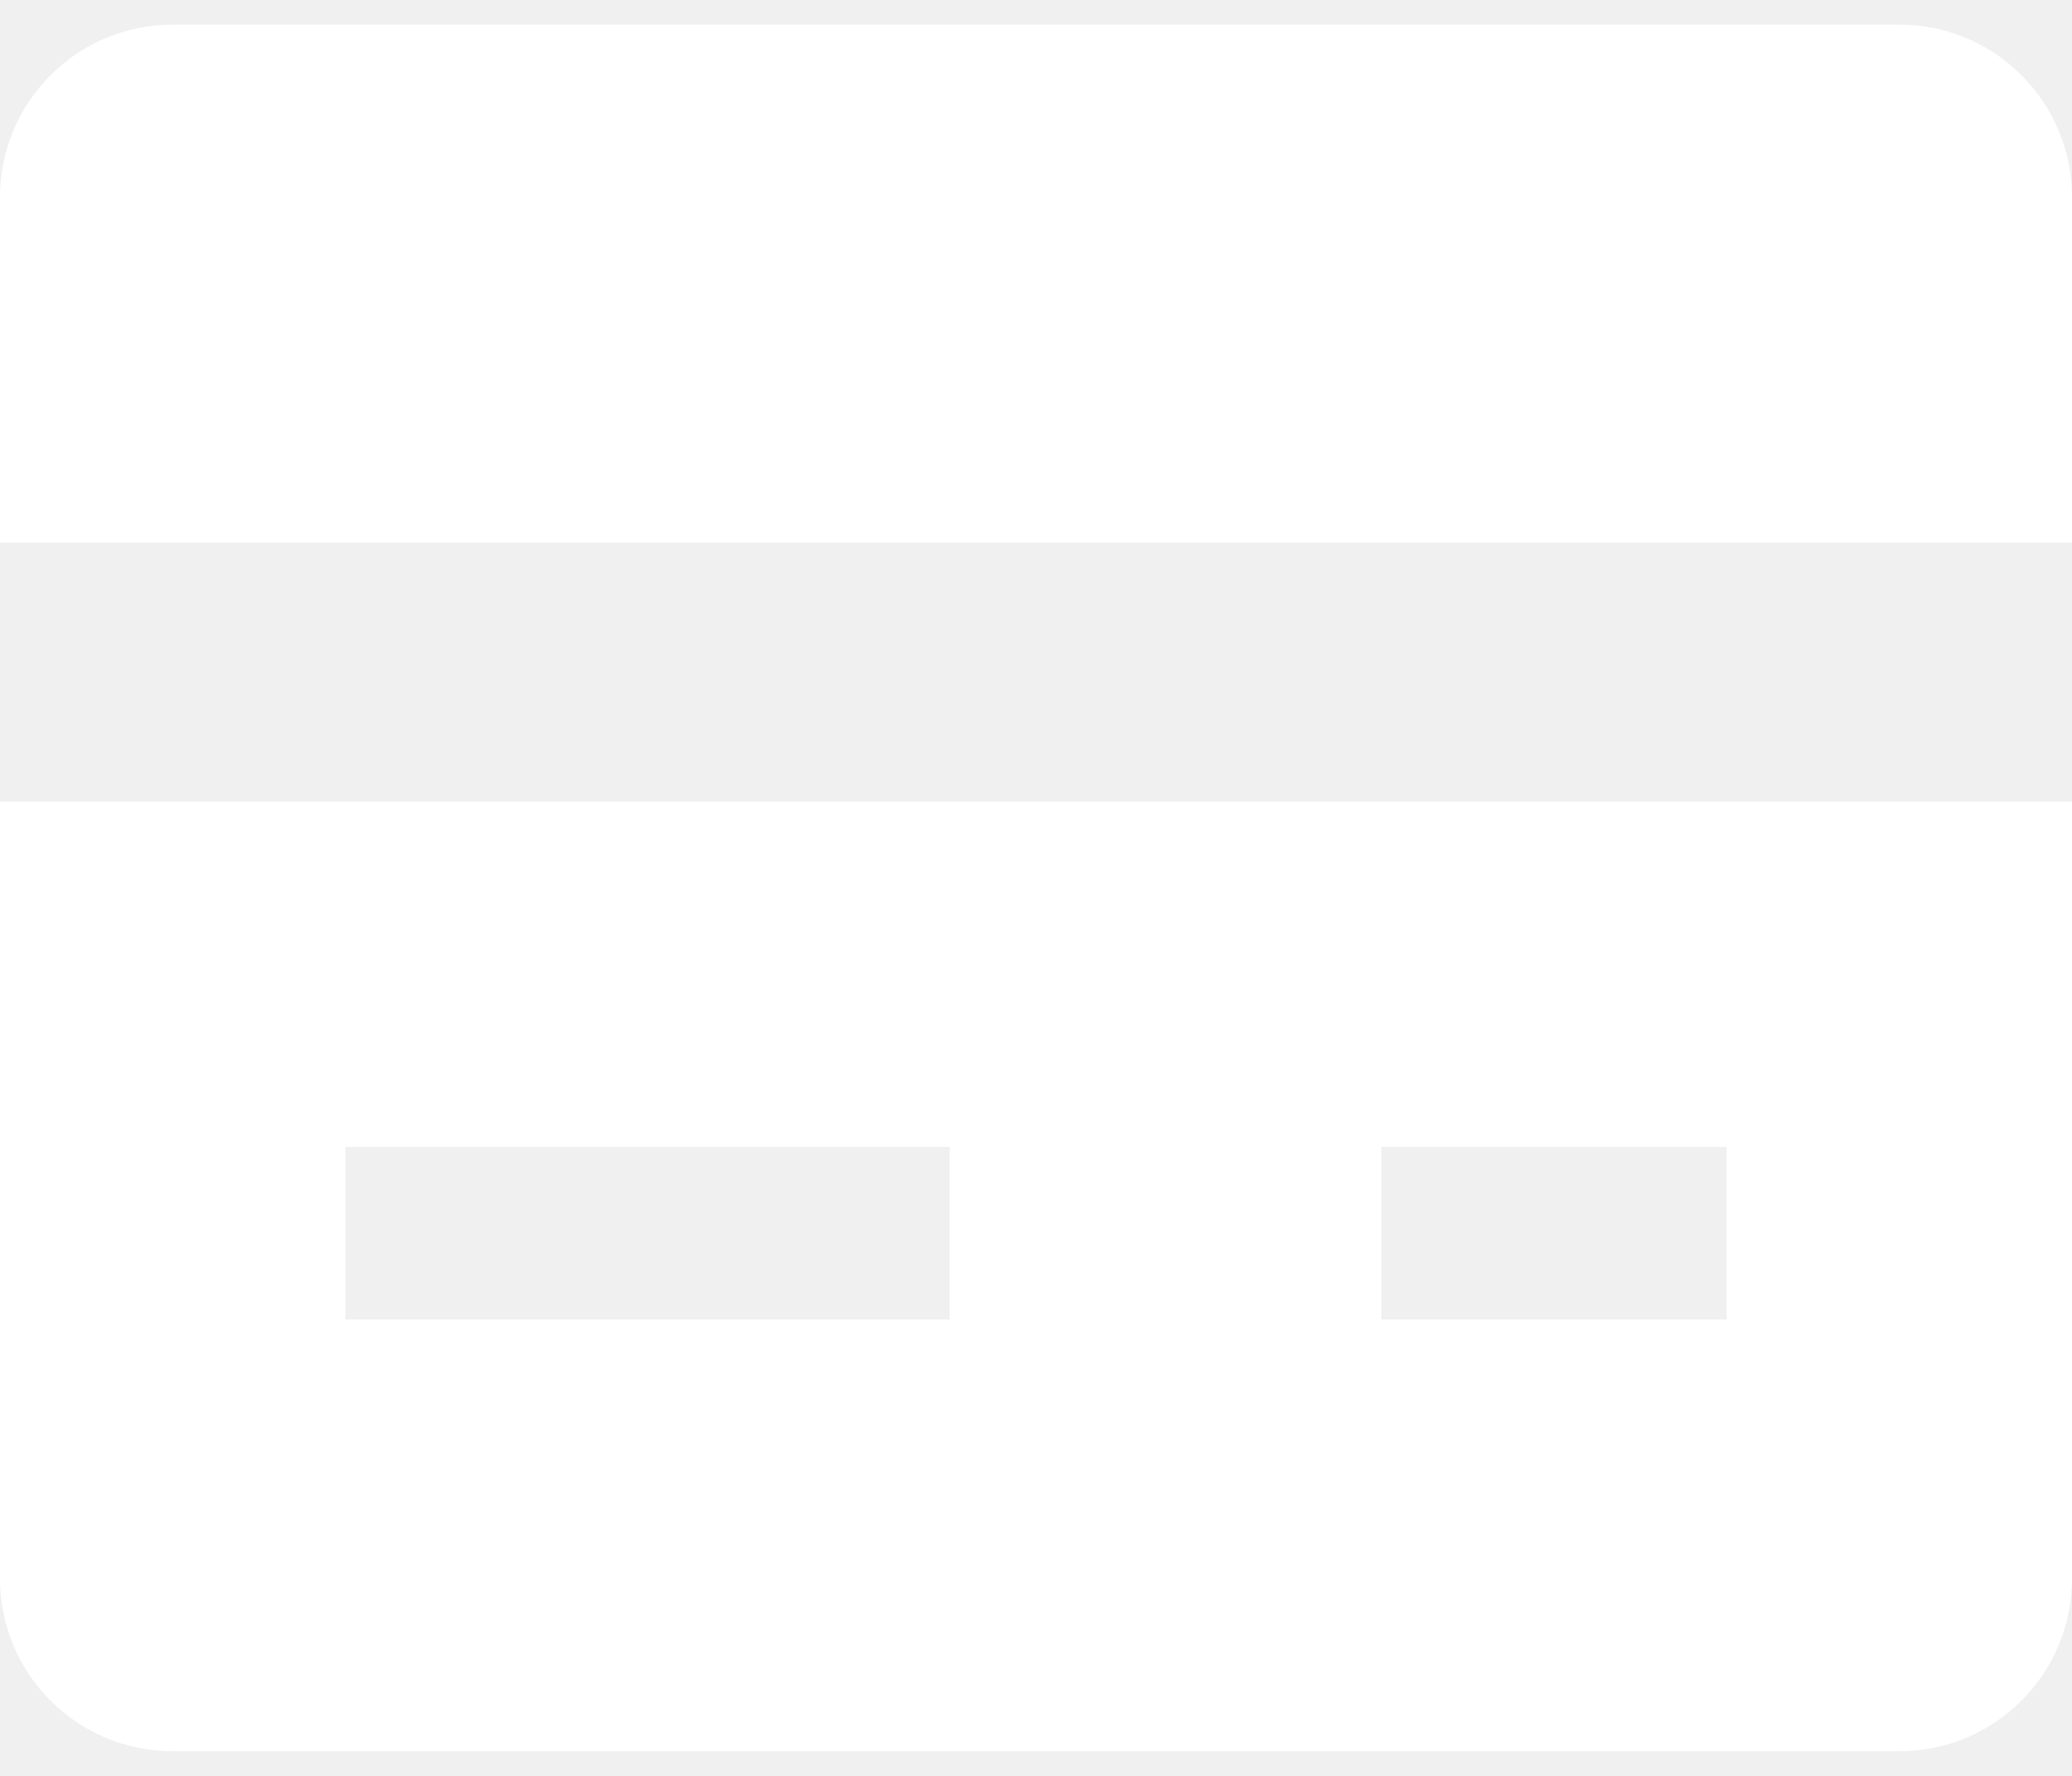
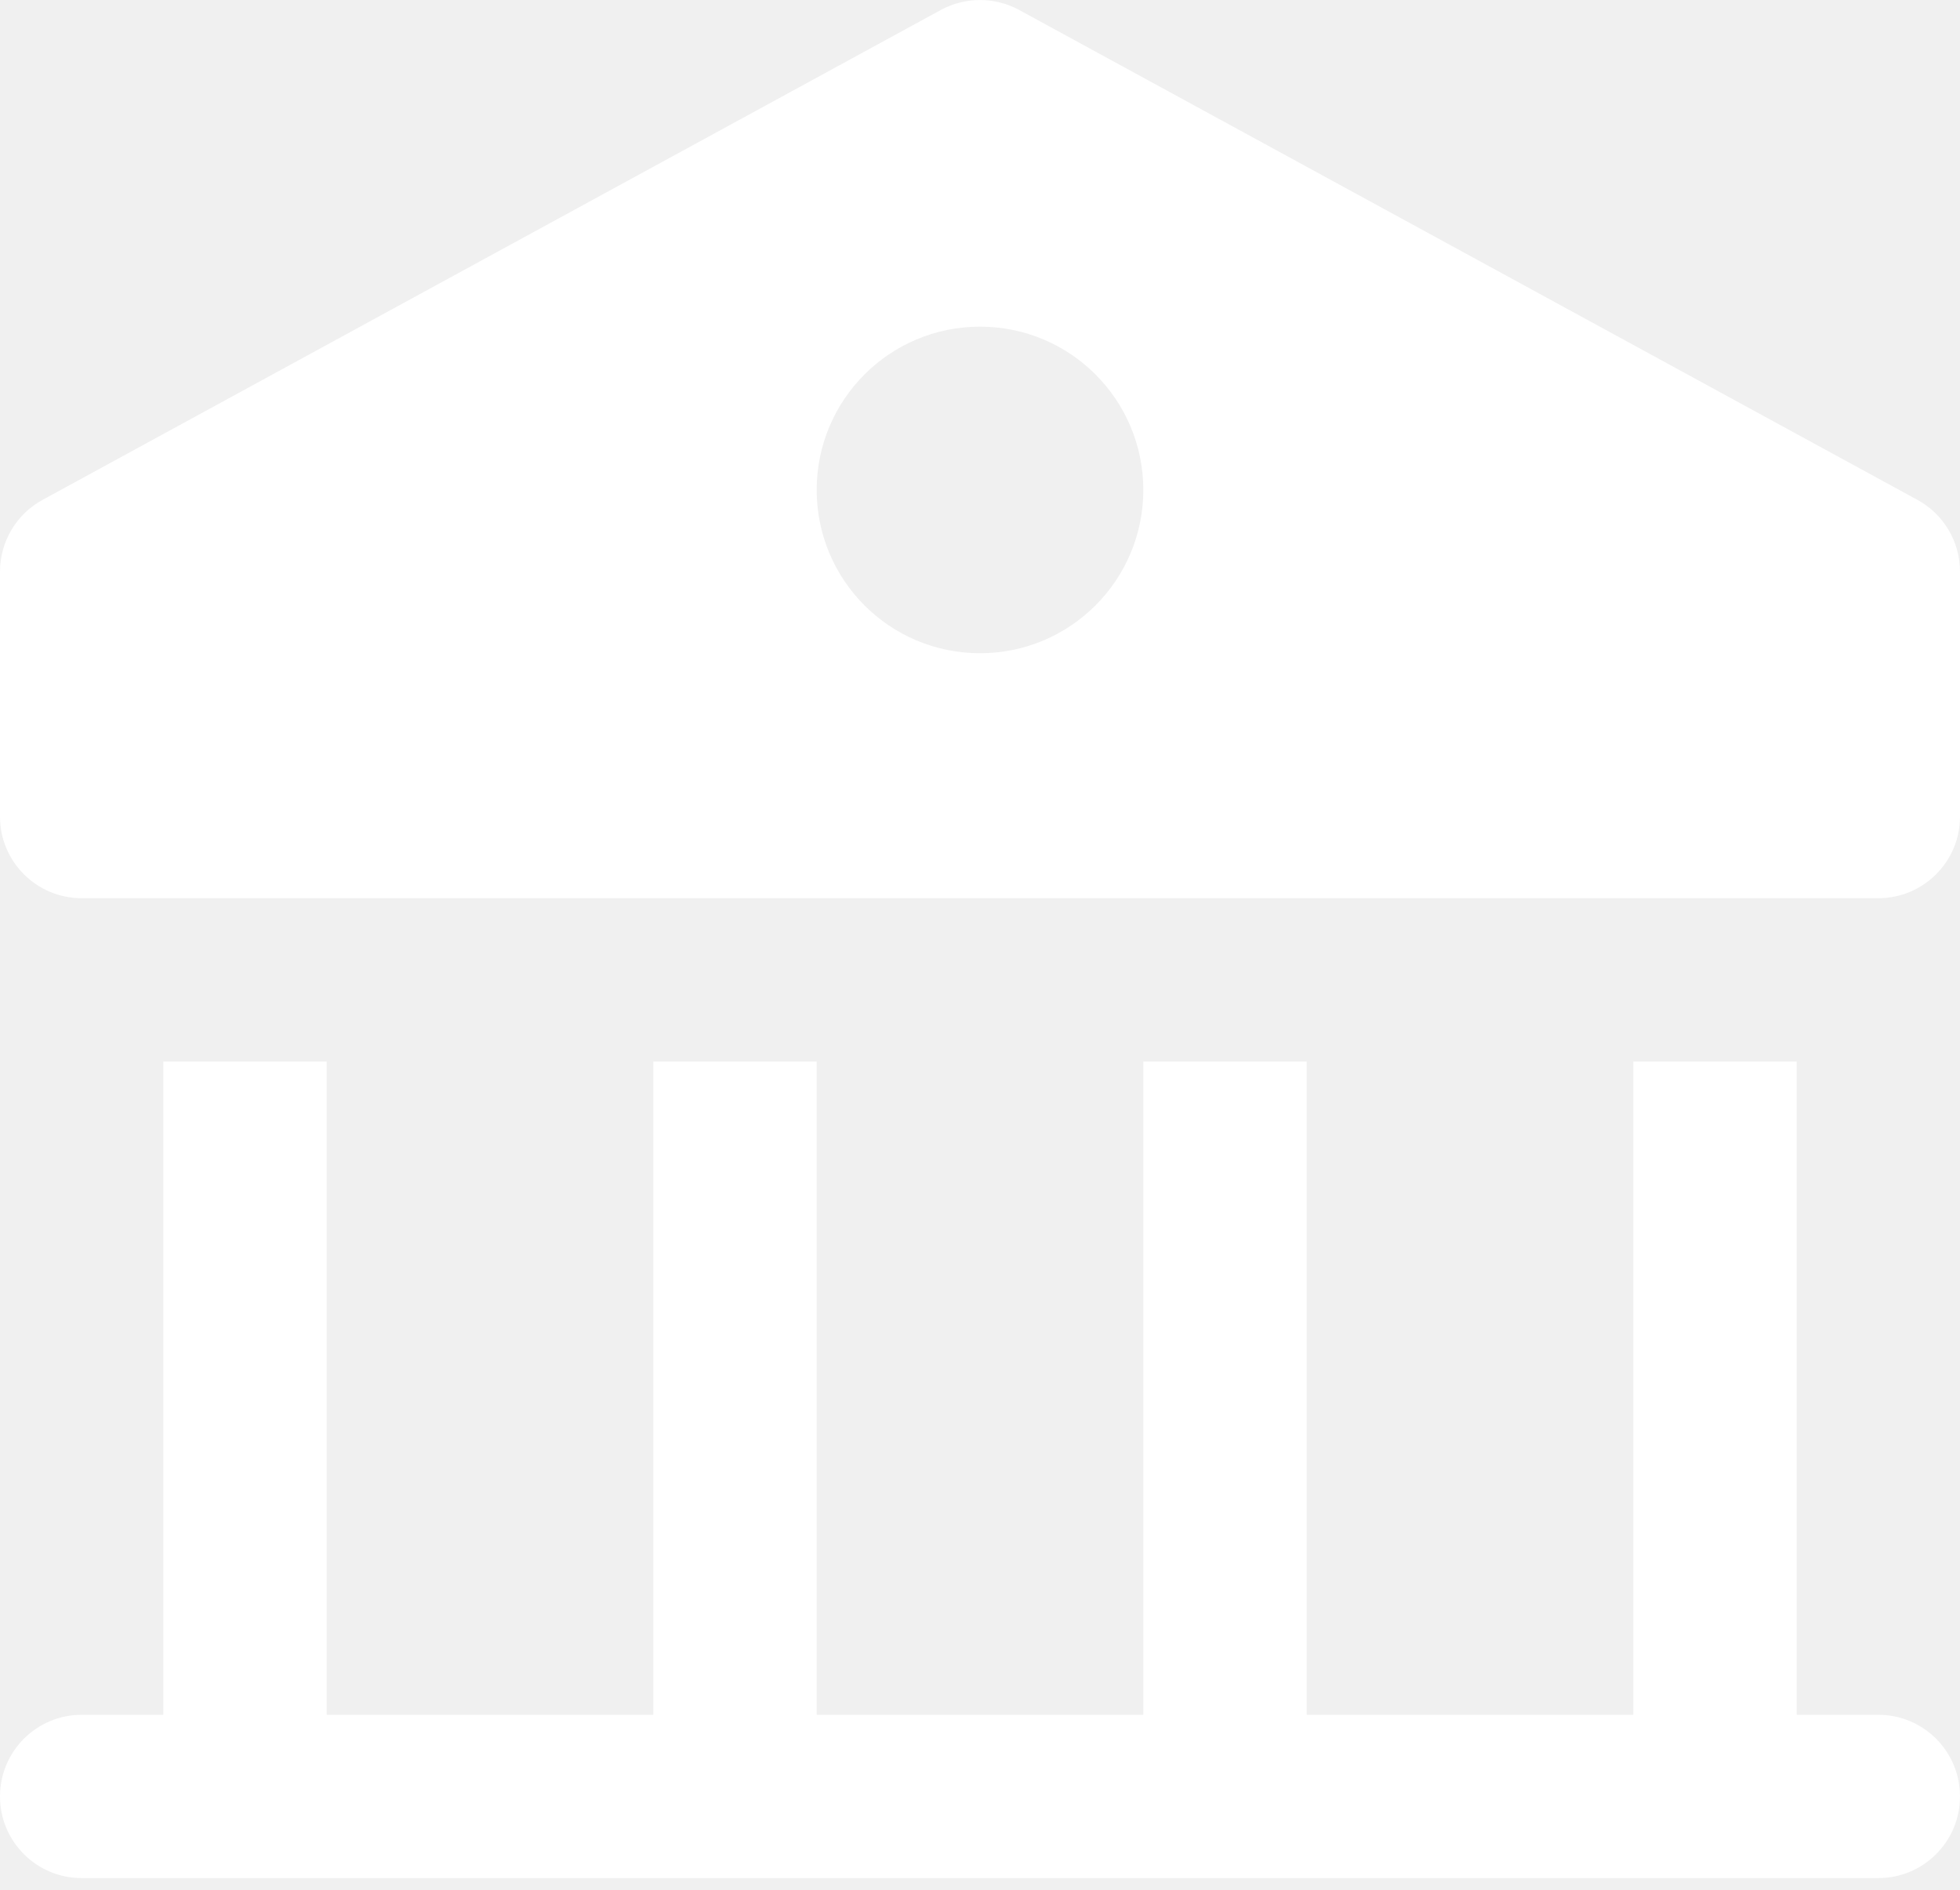
- <svg xmlns="http://www.w3.org/2000/svg" width="28" height="24" viewBox="0 0 28 24" fill="none">
-   <path d="M28 7.332V2.667C28 1.377 26.956 0.333 25.667 0.333H2.333C1.044 0.333 0 1.377 0 2.667V7.332H28V7.332Z" fill="white" />
-   <path d="M0 10.833V21.333C0 22.622 1.044 23.667 2.333 23.667H25.667C26.956 23.667 28 22.622 28 21.333V10.833H0ZM12.833 17.833H4.667V15.5H12.833V17.833ZM23.333 17.833H18.667V15.5H23.333V17.833Z" fill="white" />
+ <svg xmlns="http://www.w3.org/2000/svg" width="28" height="27" viewBox="0 0 28 27" fill="none">
+   <path d="M26.833 24.5H25.667V15.167H23.333V24.5H18.667V15.167H16.333V24.5H11.667V15.167H9.333V24.5H4.667V15.167H2.333V24.5H1.167C0.523 24.5 0 25.021 0 25.667C0 26.312 0.523 26.833 1.167 26.833H26.833C27.477 26.833 28 26.312 28 25.667C28 25.021 27.477 24.5 26.833 24.5Z" fill="white" />
+   <path d="M27.392 7.142L14.559 0.142C14.21 -0.047 13.79 -0.047 13.441 0.142L0.608 7.142C0.233 7.346 0 7.74 0 8.167V11.667C0 12.312 0.523 12.833 1.167 12.833H26.833C27.477 12.833 28 12.312 28 11.667V8.167C28 7.74 27.767 7.346 27.392 7.142ZM14 9.333C12.711 9.333 11.667 8.289 11.667 7C11.667 5.711 12.711 4.667 14 4.667C15.289 4.667 16.333 5.711 16.333 7C16.333 8.289 15.289 9.333 14 9.333Z" fill="white" />
</svg>
